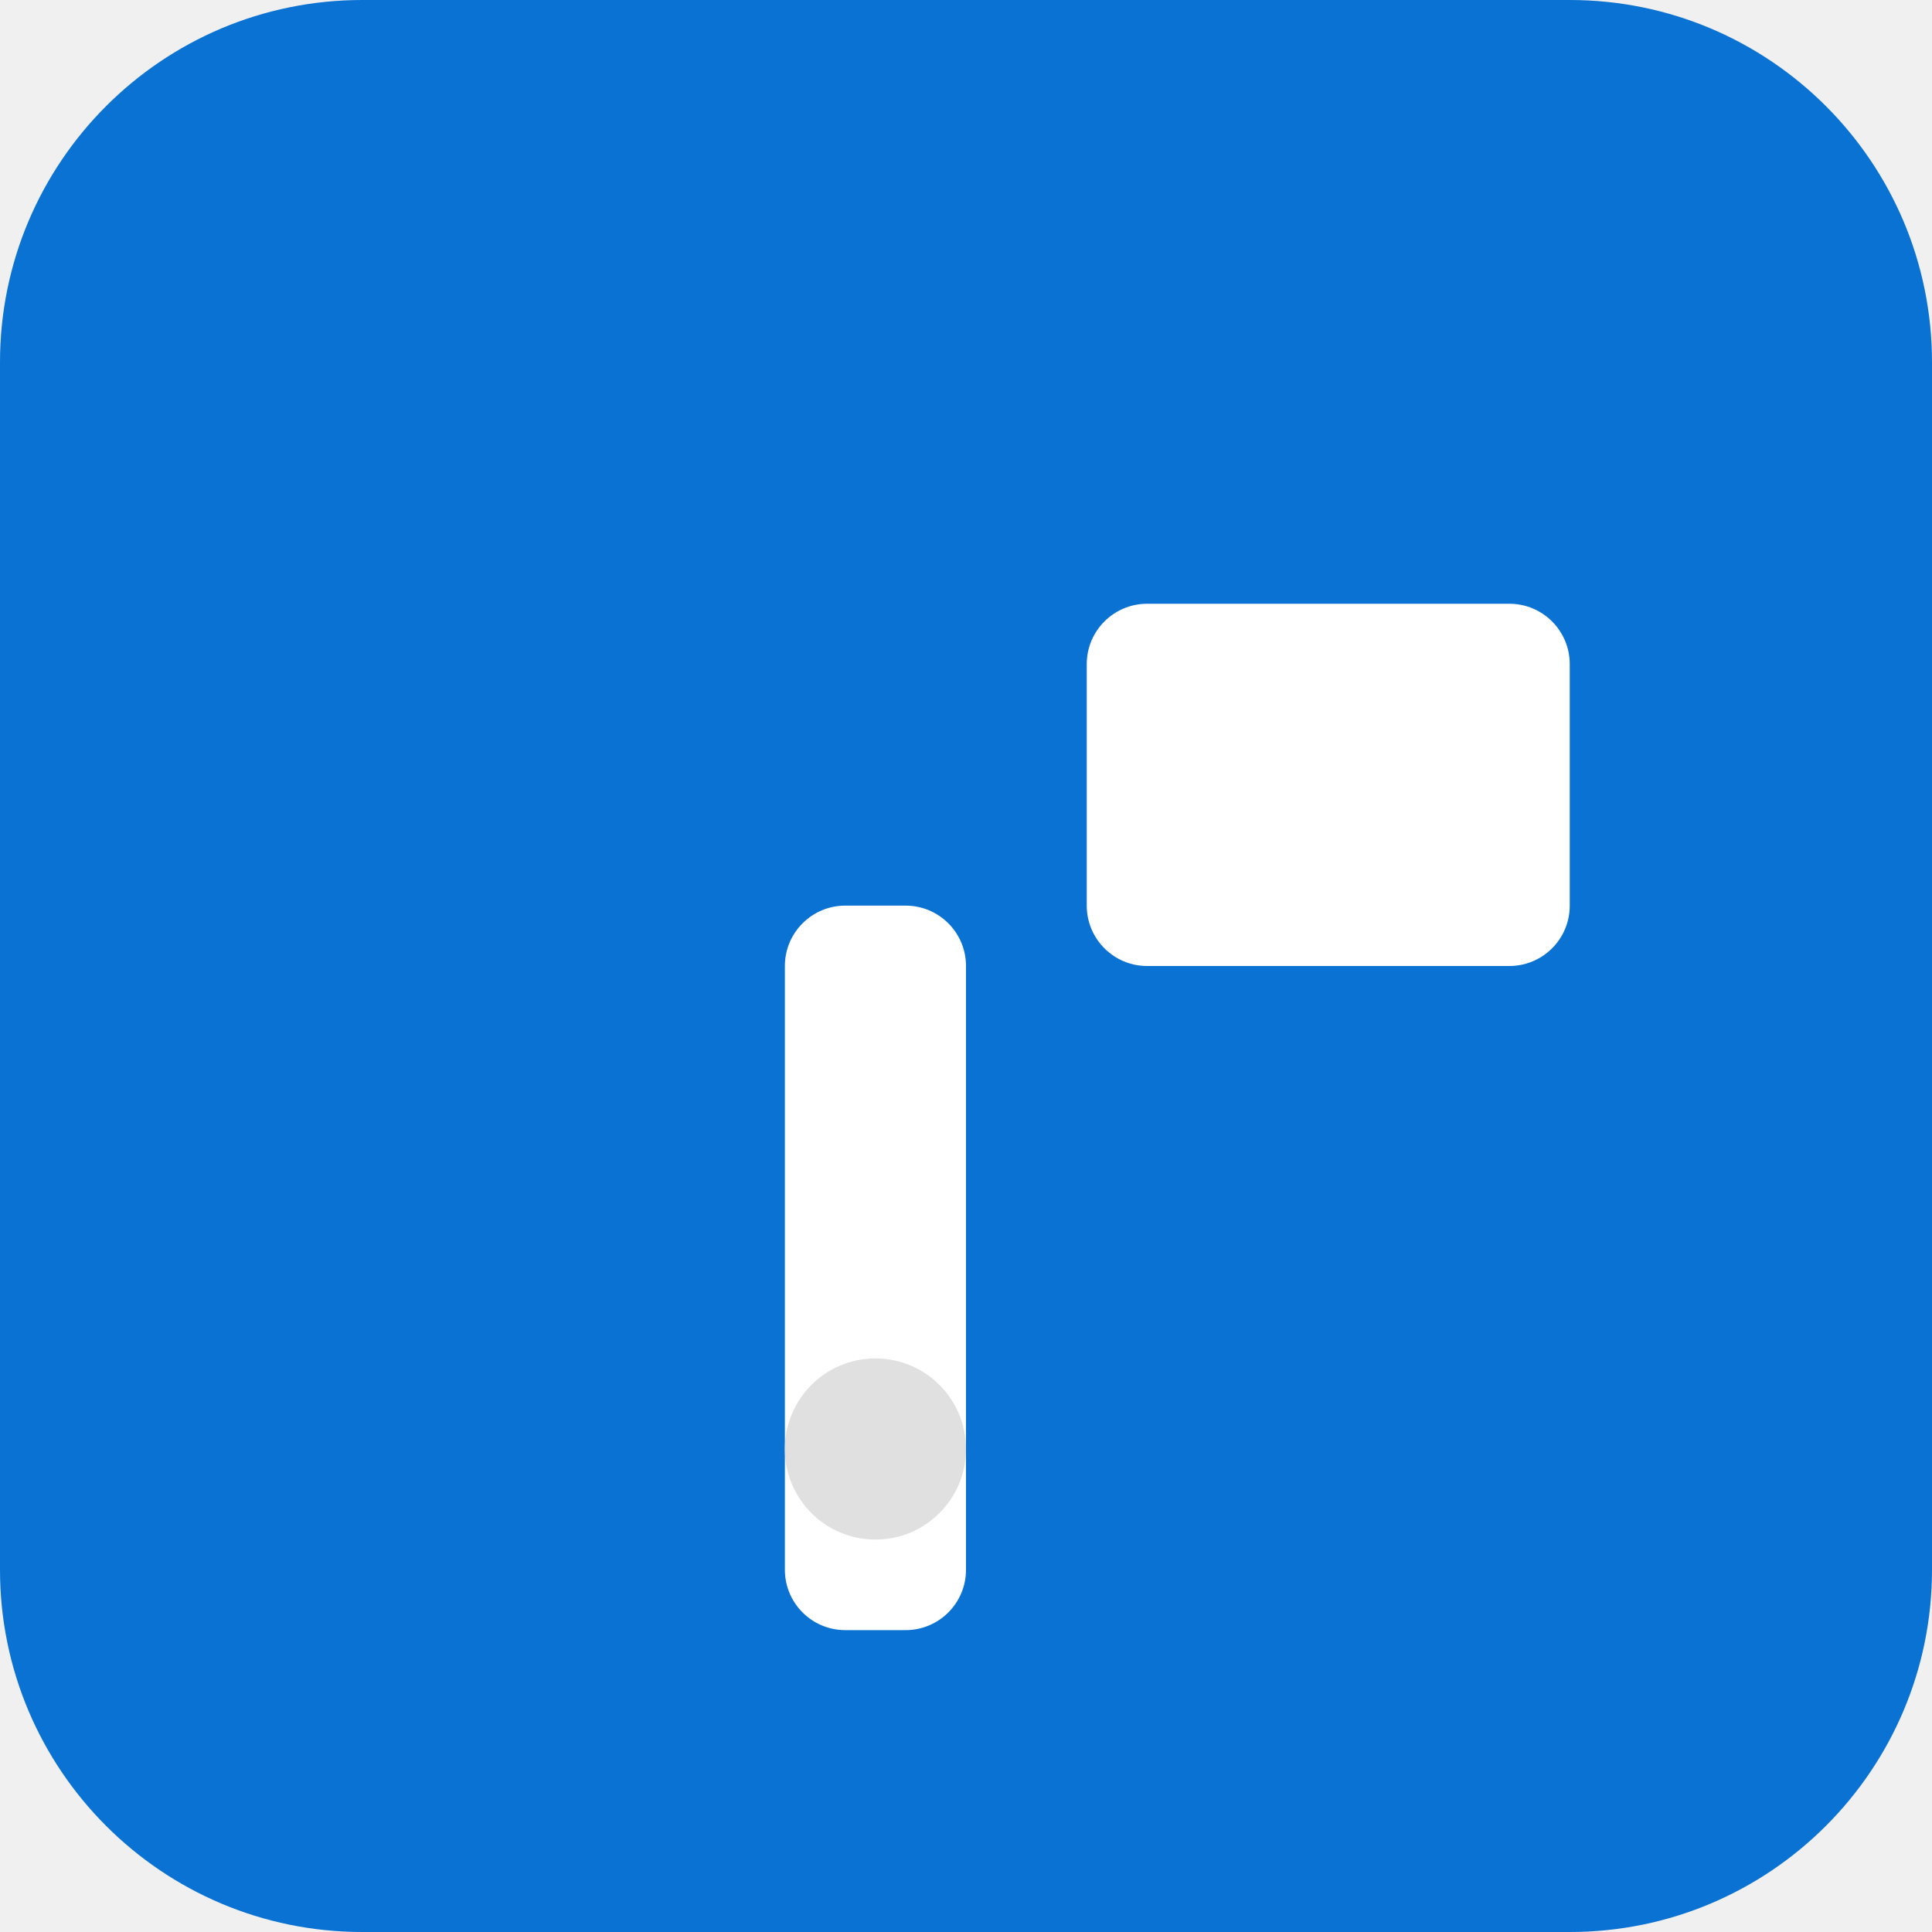
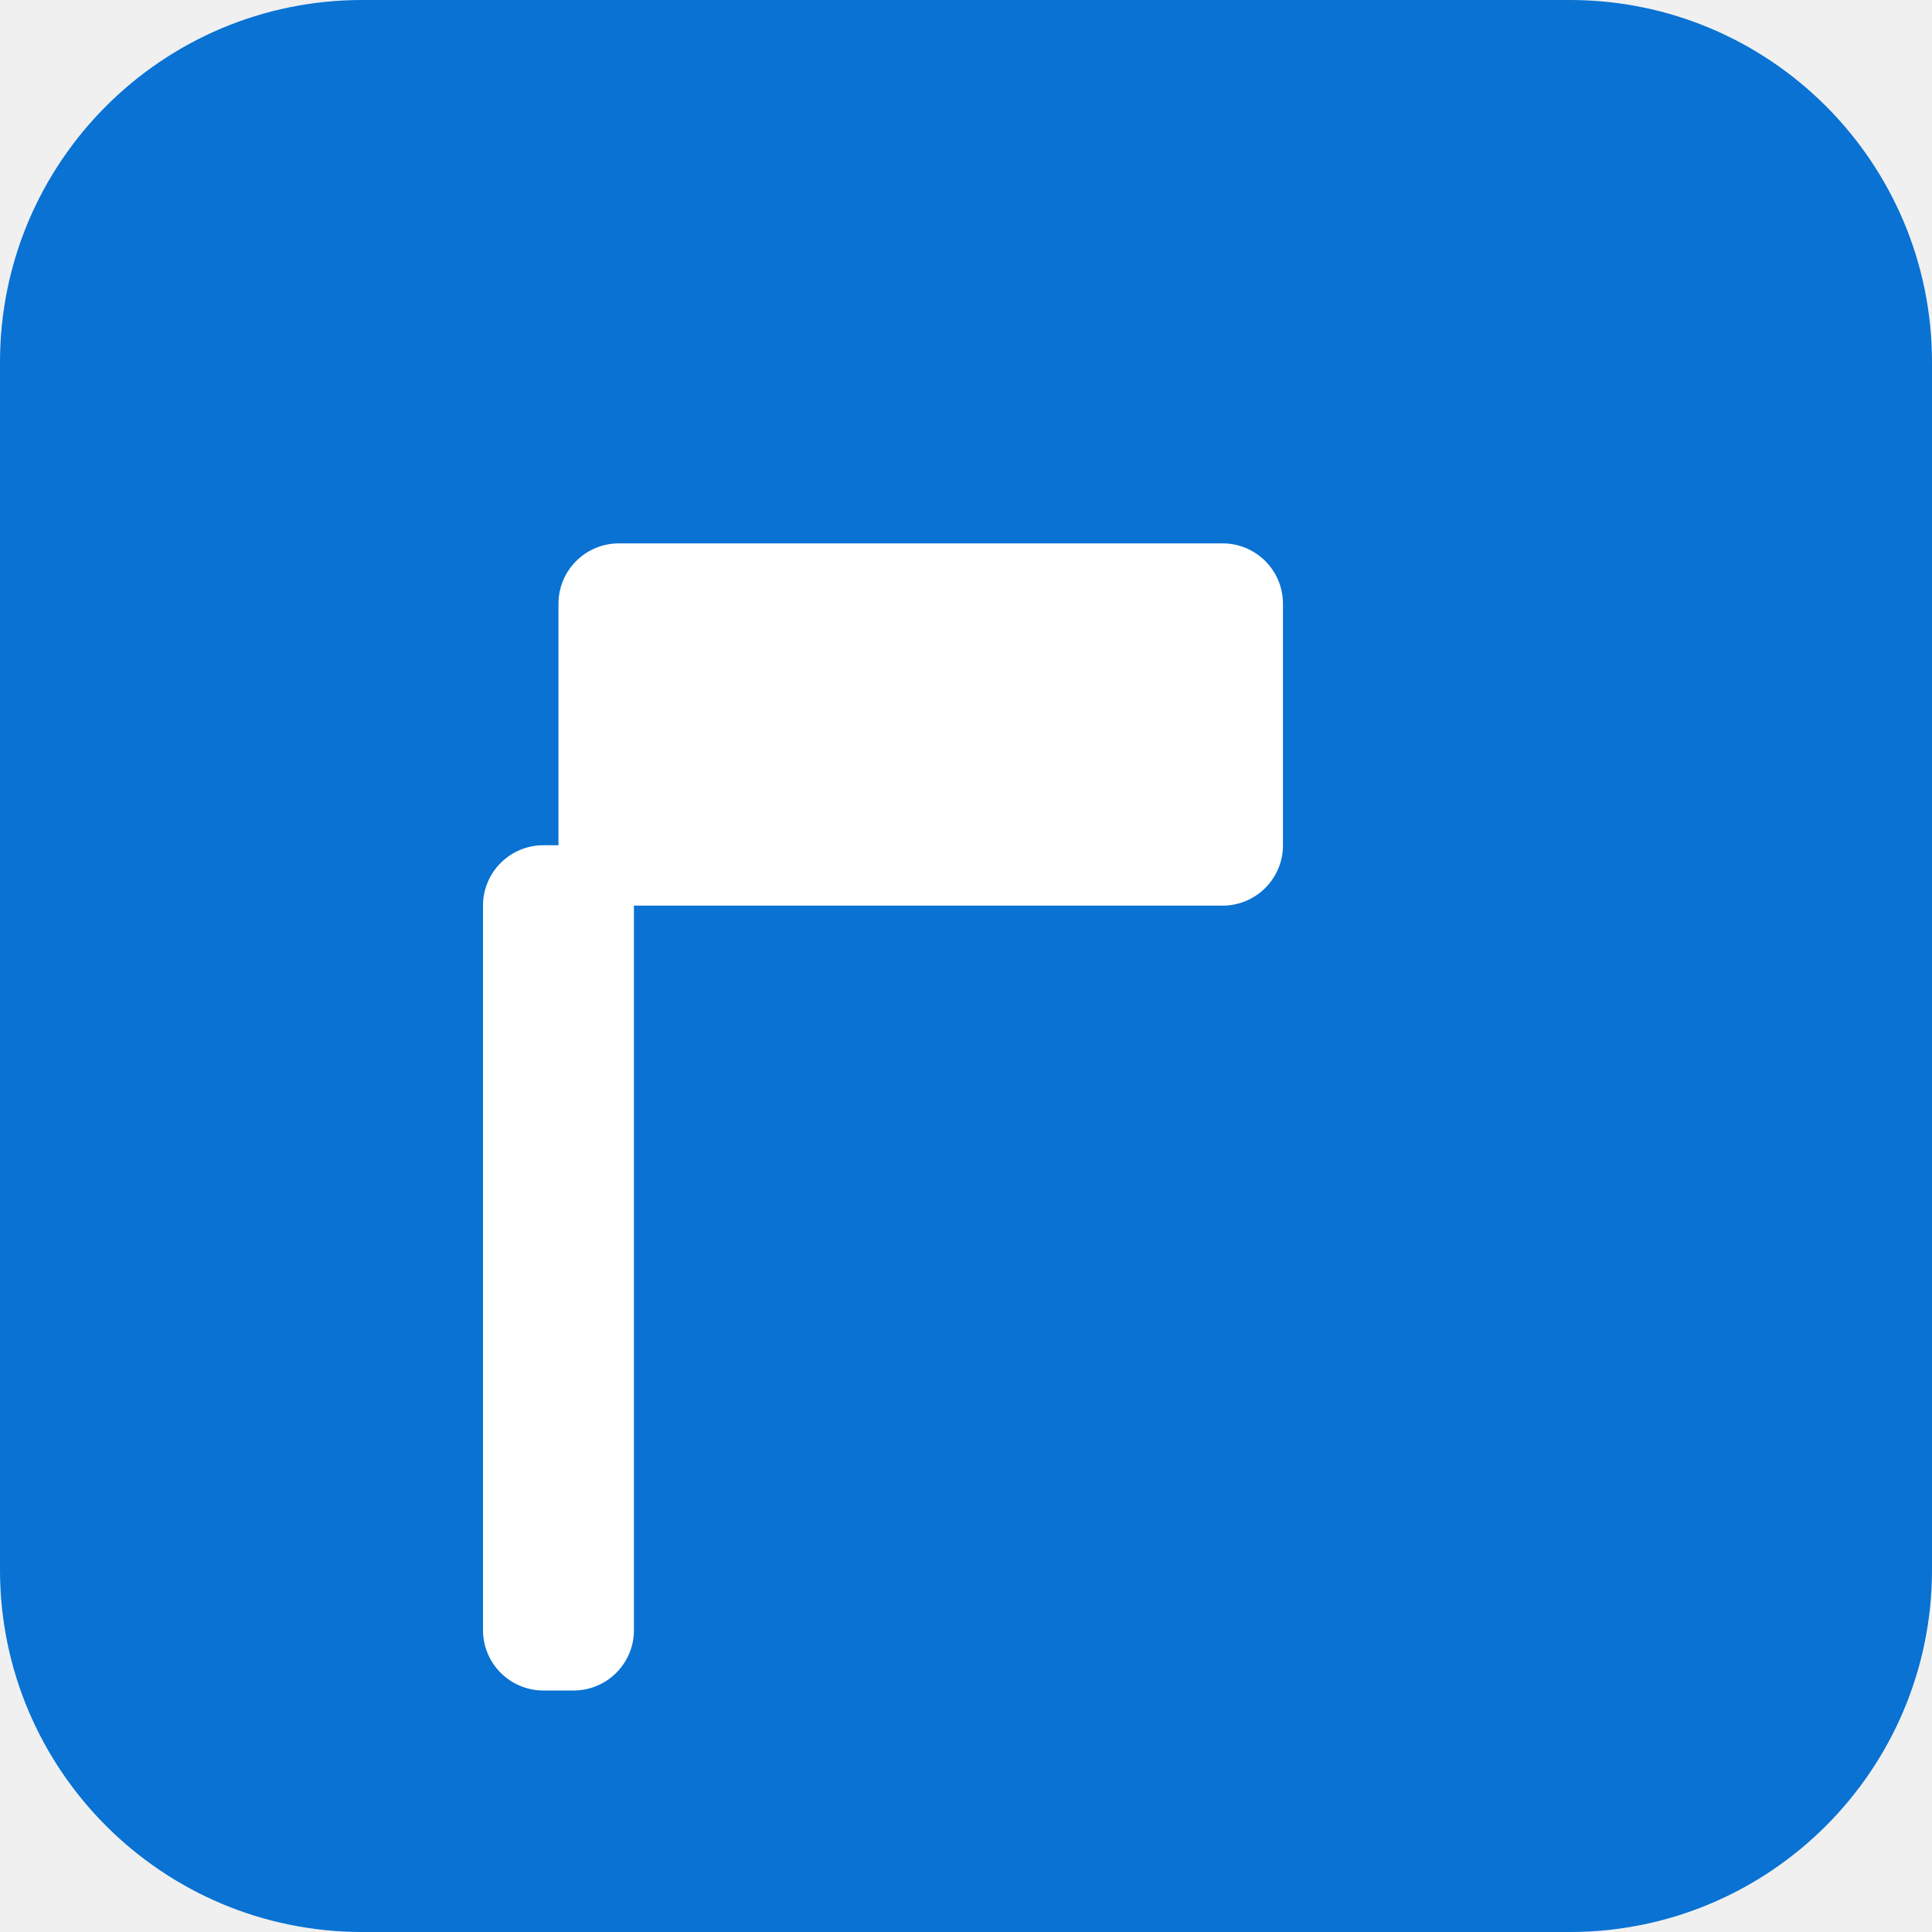
<svg xmlns="http://www.w3.org/2000/svg" width="32" height="32" viewBox="0 0 32 32" fill="none">
  <rect width="32" height="32" rx="6" fill="#0972d3" />
-   <g transform="translate(6, 6)">
-     <rect x="12" y="4" width="8" height="6" rx="1" fill="#ffffff" />
-     <rect x="7" y="9" width="3" height="12" rx="1" fill="#ffffff" />
-     <circle cx="8.5" cy="18" r="1.5" fill="#e0e0e0" />
-   </g>
+   <rect x="8" y="14" width="2.5" height="14" rx="1" fill="#ffffff" />
+   <rect x="9.25" y="9" width="12" height="6" rx="1" fill="#ffffff" />
+   <circle cx="9.25" cy="24" r="1.2" fill="rgba(255, 255, 255, 0.7)" />
</svg>
